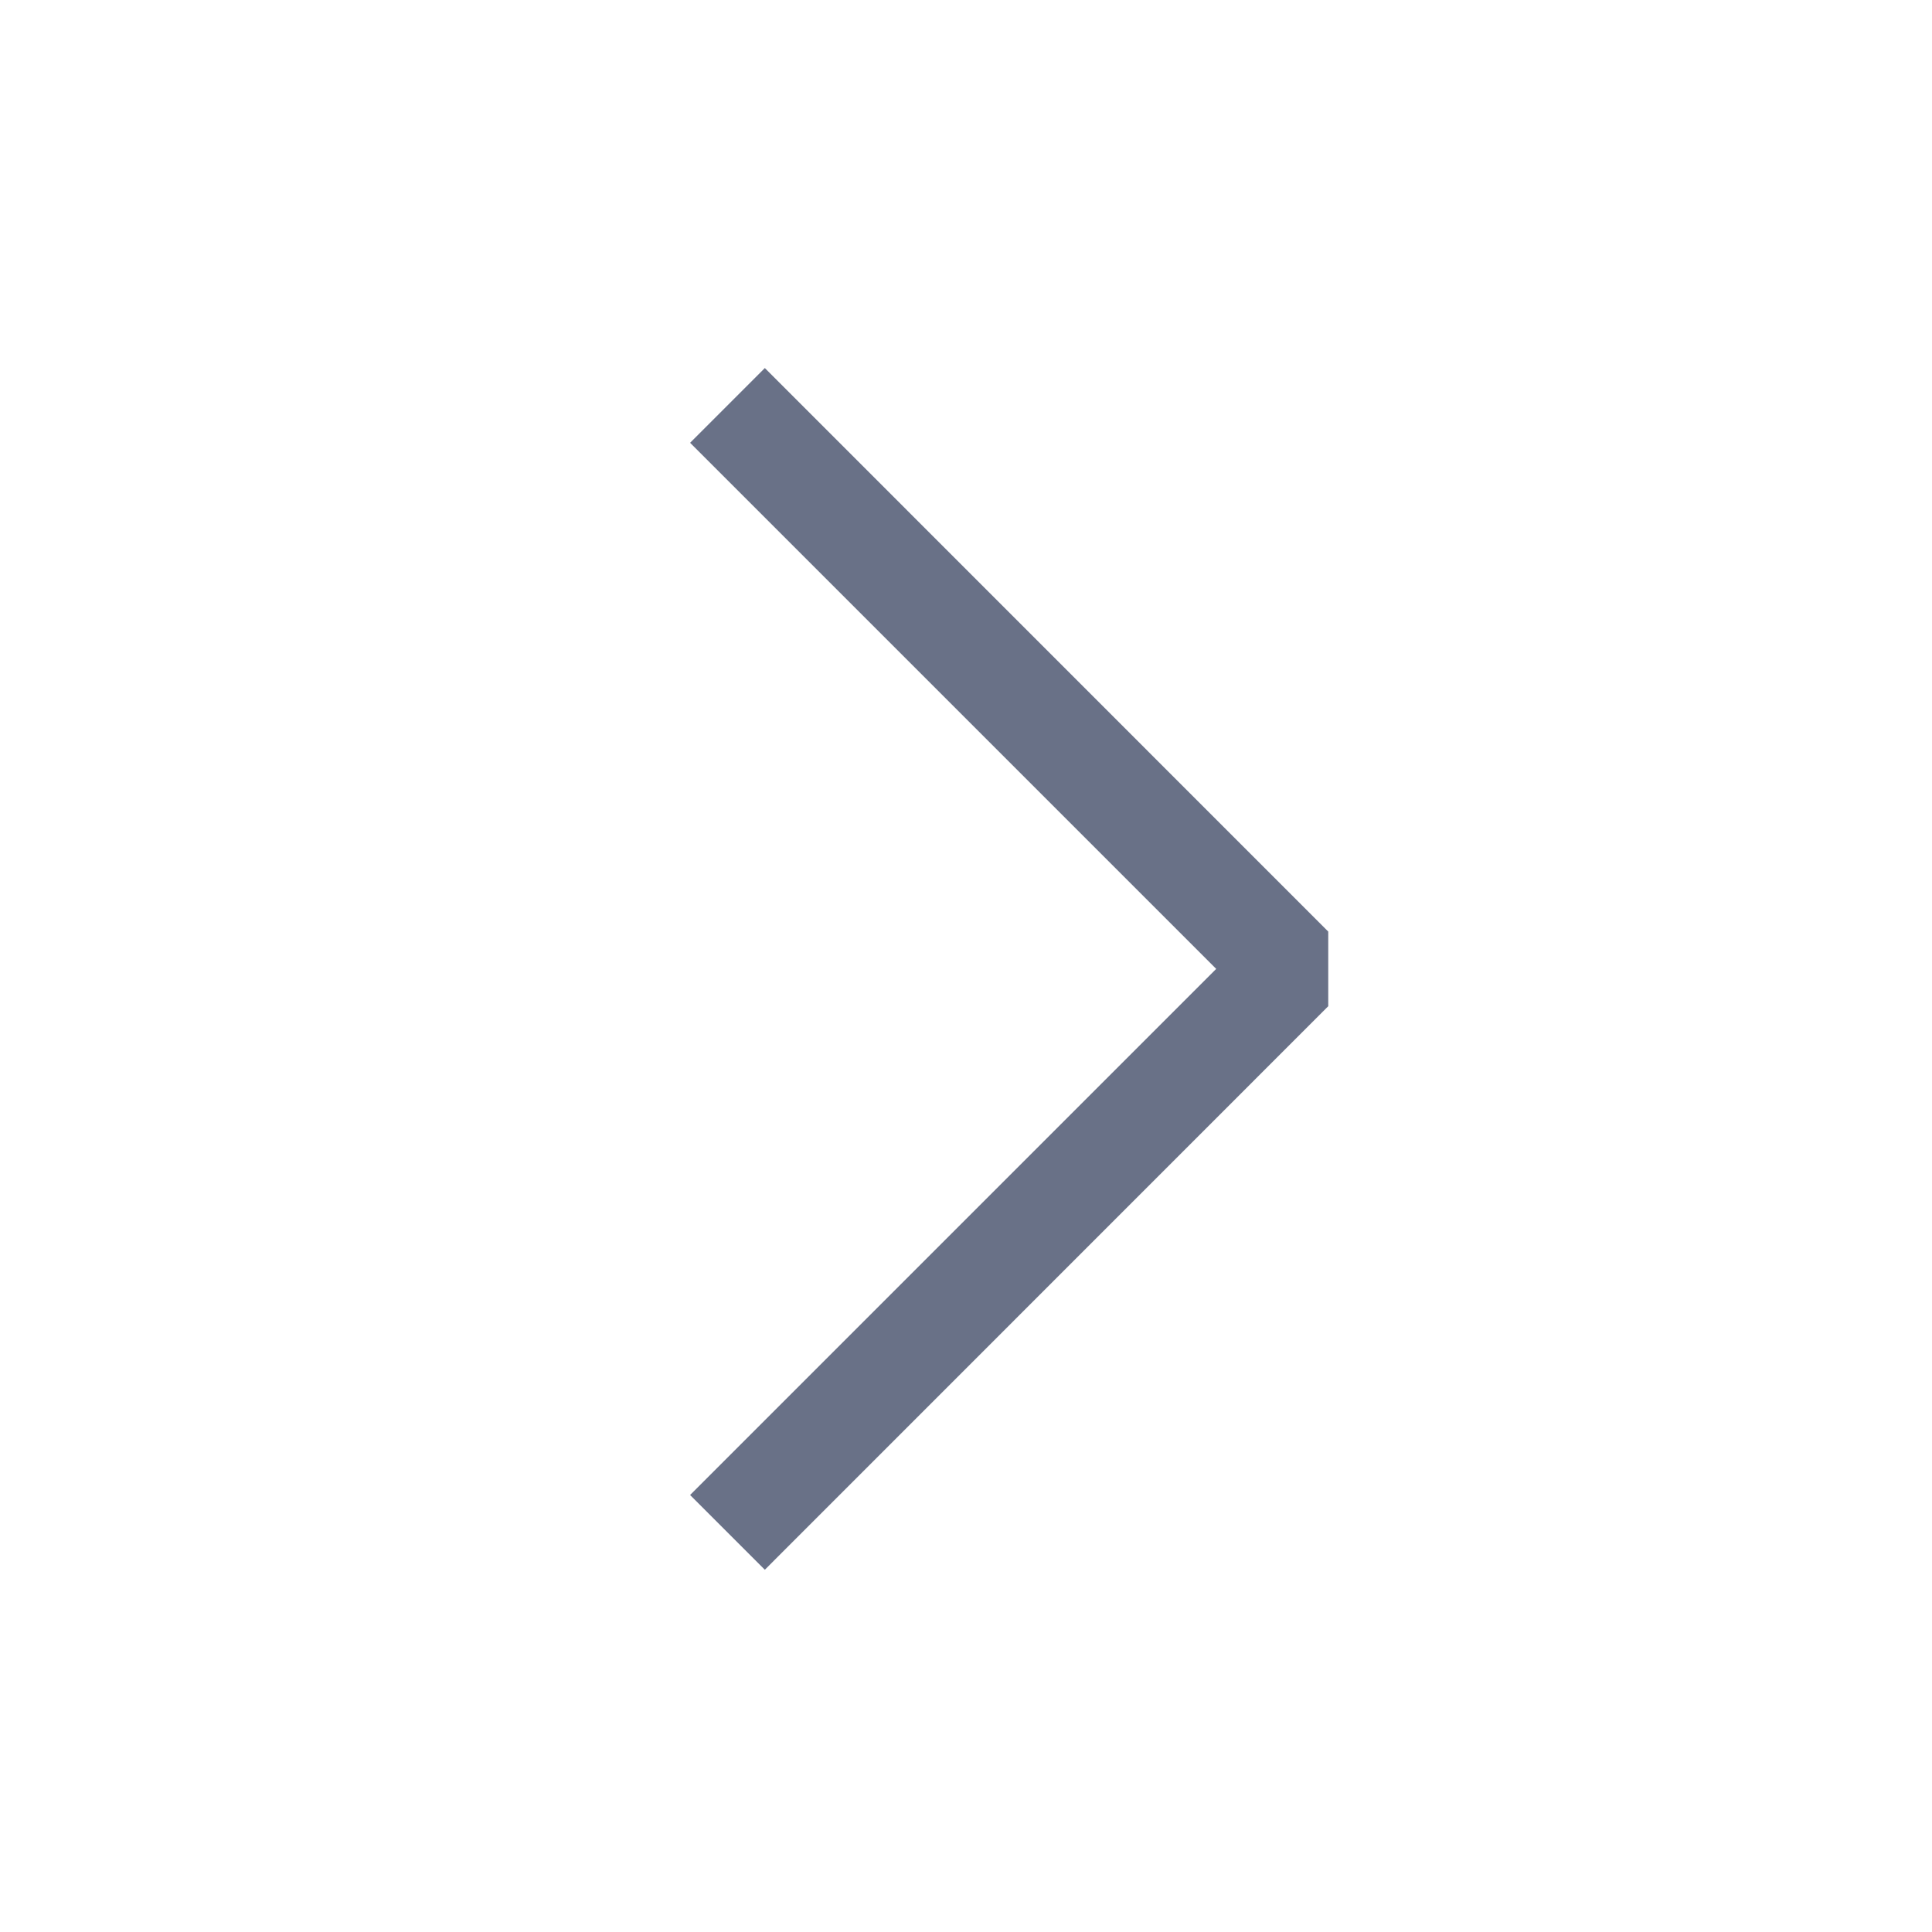
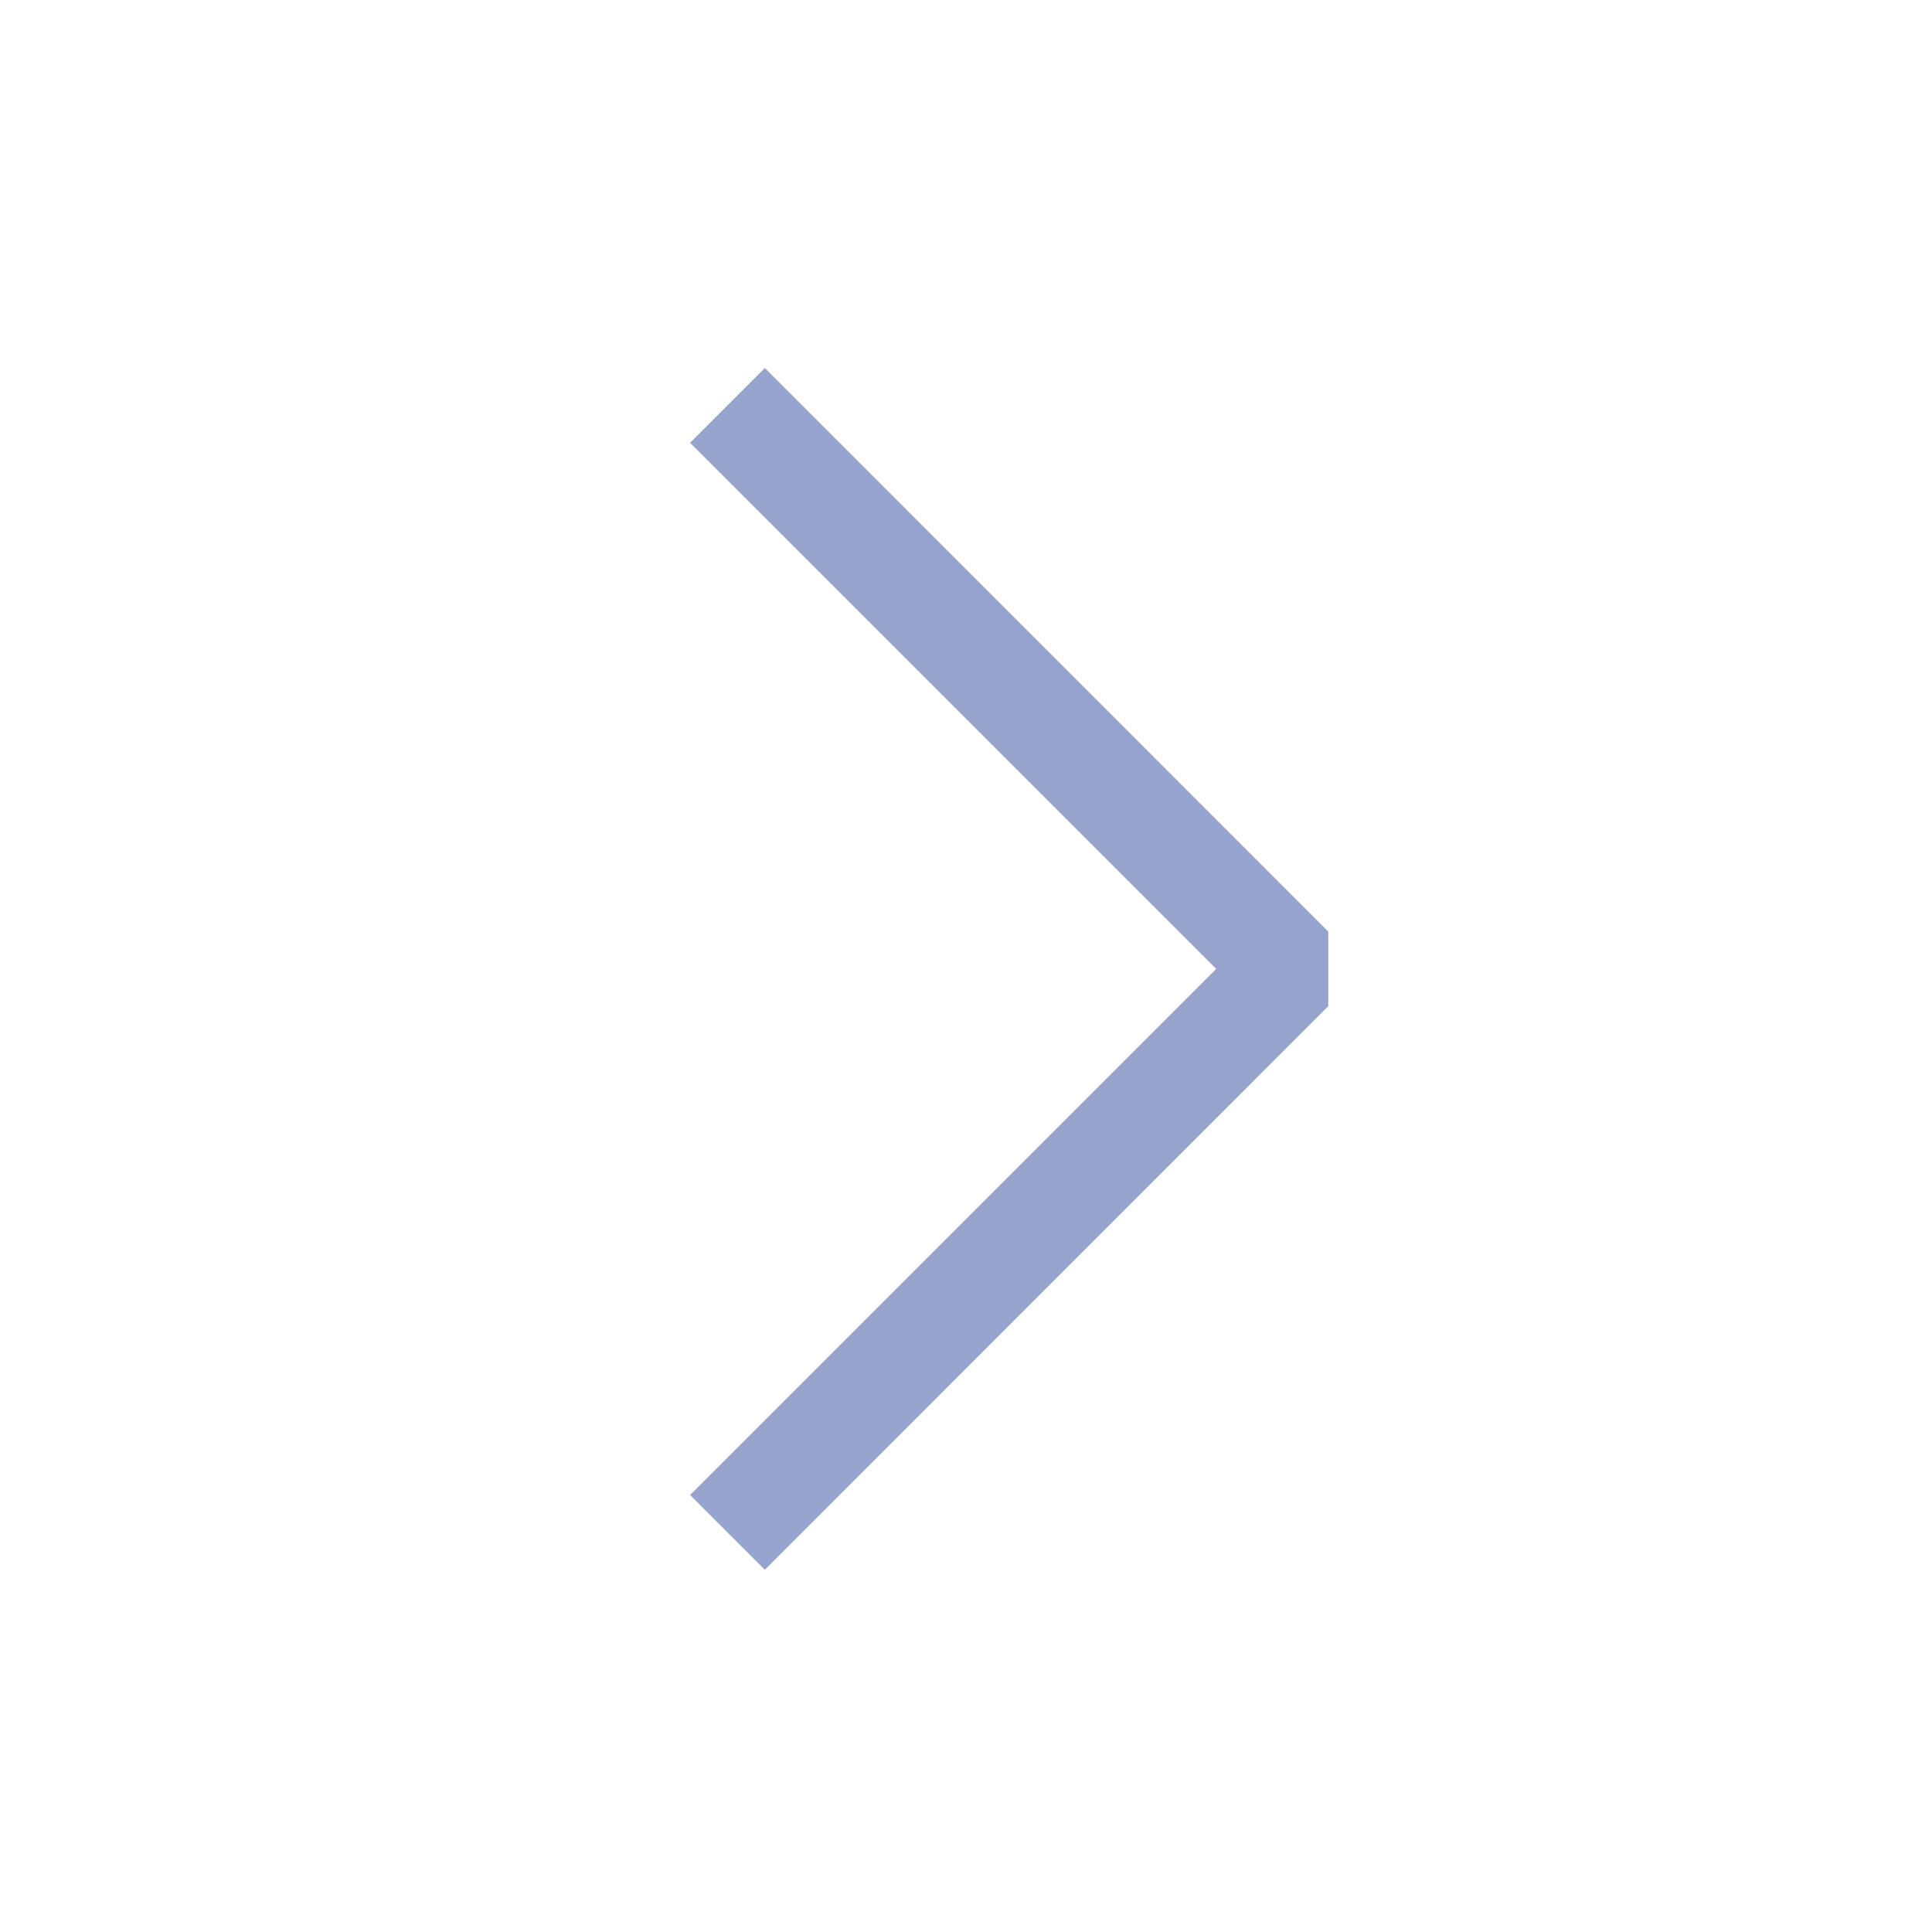
<svg xmlns="http://www.w3.org/2000/svg" width="16" height="16" viewBox="0 0 16 16" fill="none">
-   <path fill-rule="evenodd" clip-rule="evenodd" d="M10.072 8.024L5.715 3.667L6.334 3.048L11 7.715V8.333L6.334 13L5.715 12.381L10.072 8.024Z" fill="#697187" />
+   <path fill-rule="evenodd" clip-rule="evenodd" d="M10.072 8.024L5.715 3.667L6.334 3.048L11 7.715V8.333L6.334 13L5.715 12.381L10.072 8.024Z" fill="#96a4cd" />
</svg>
